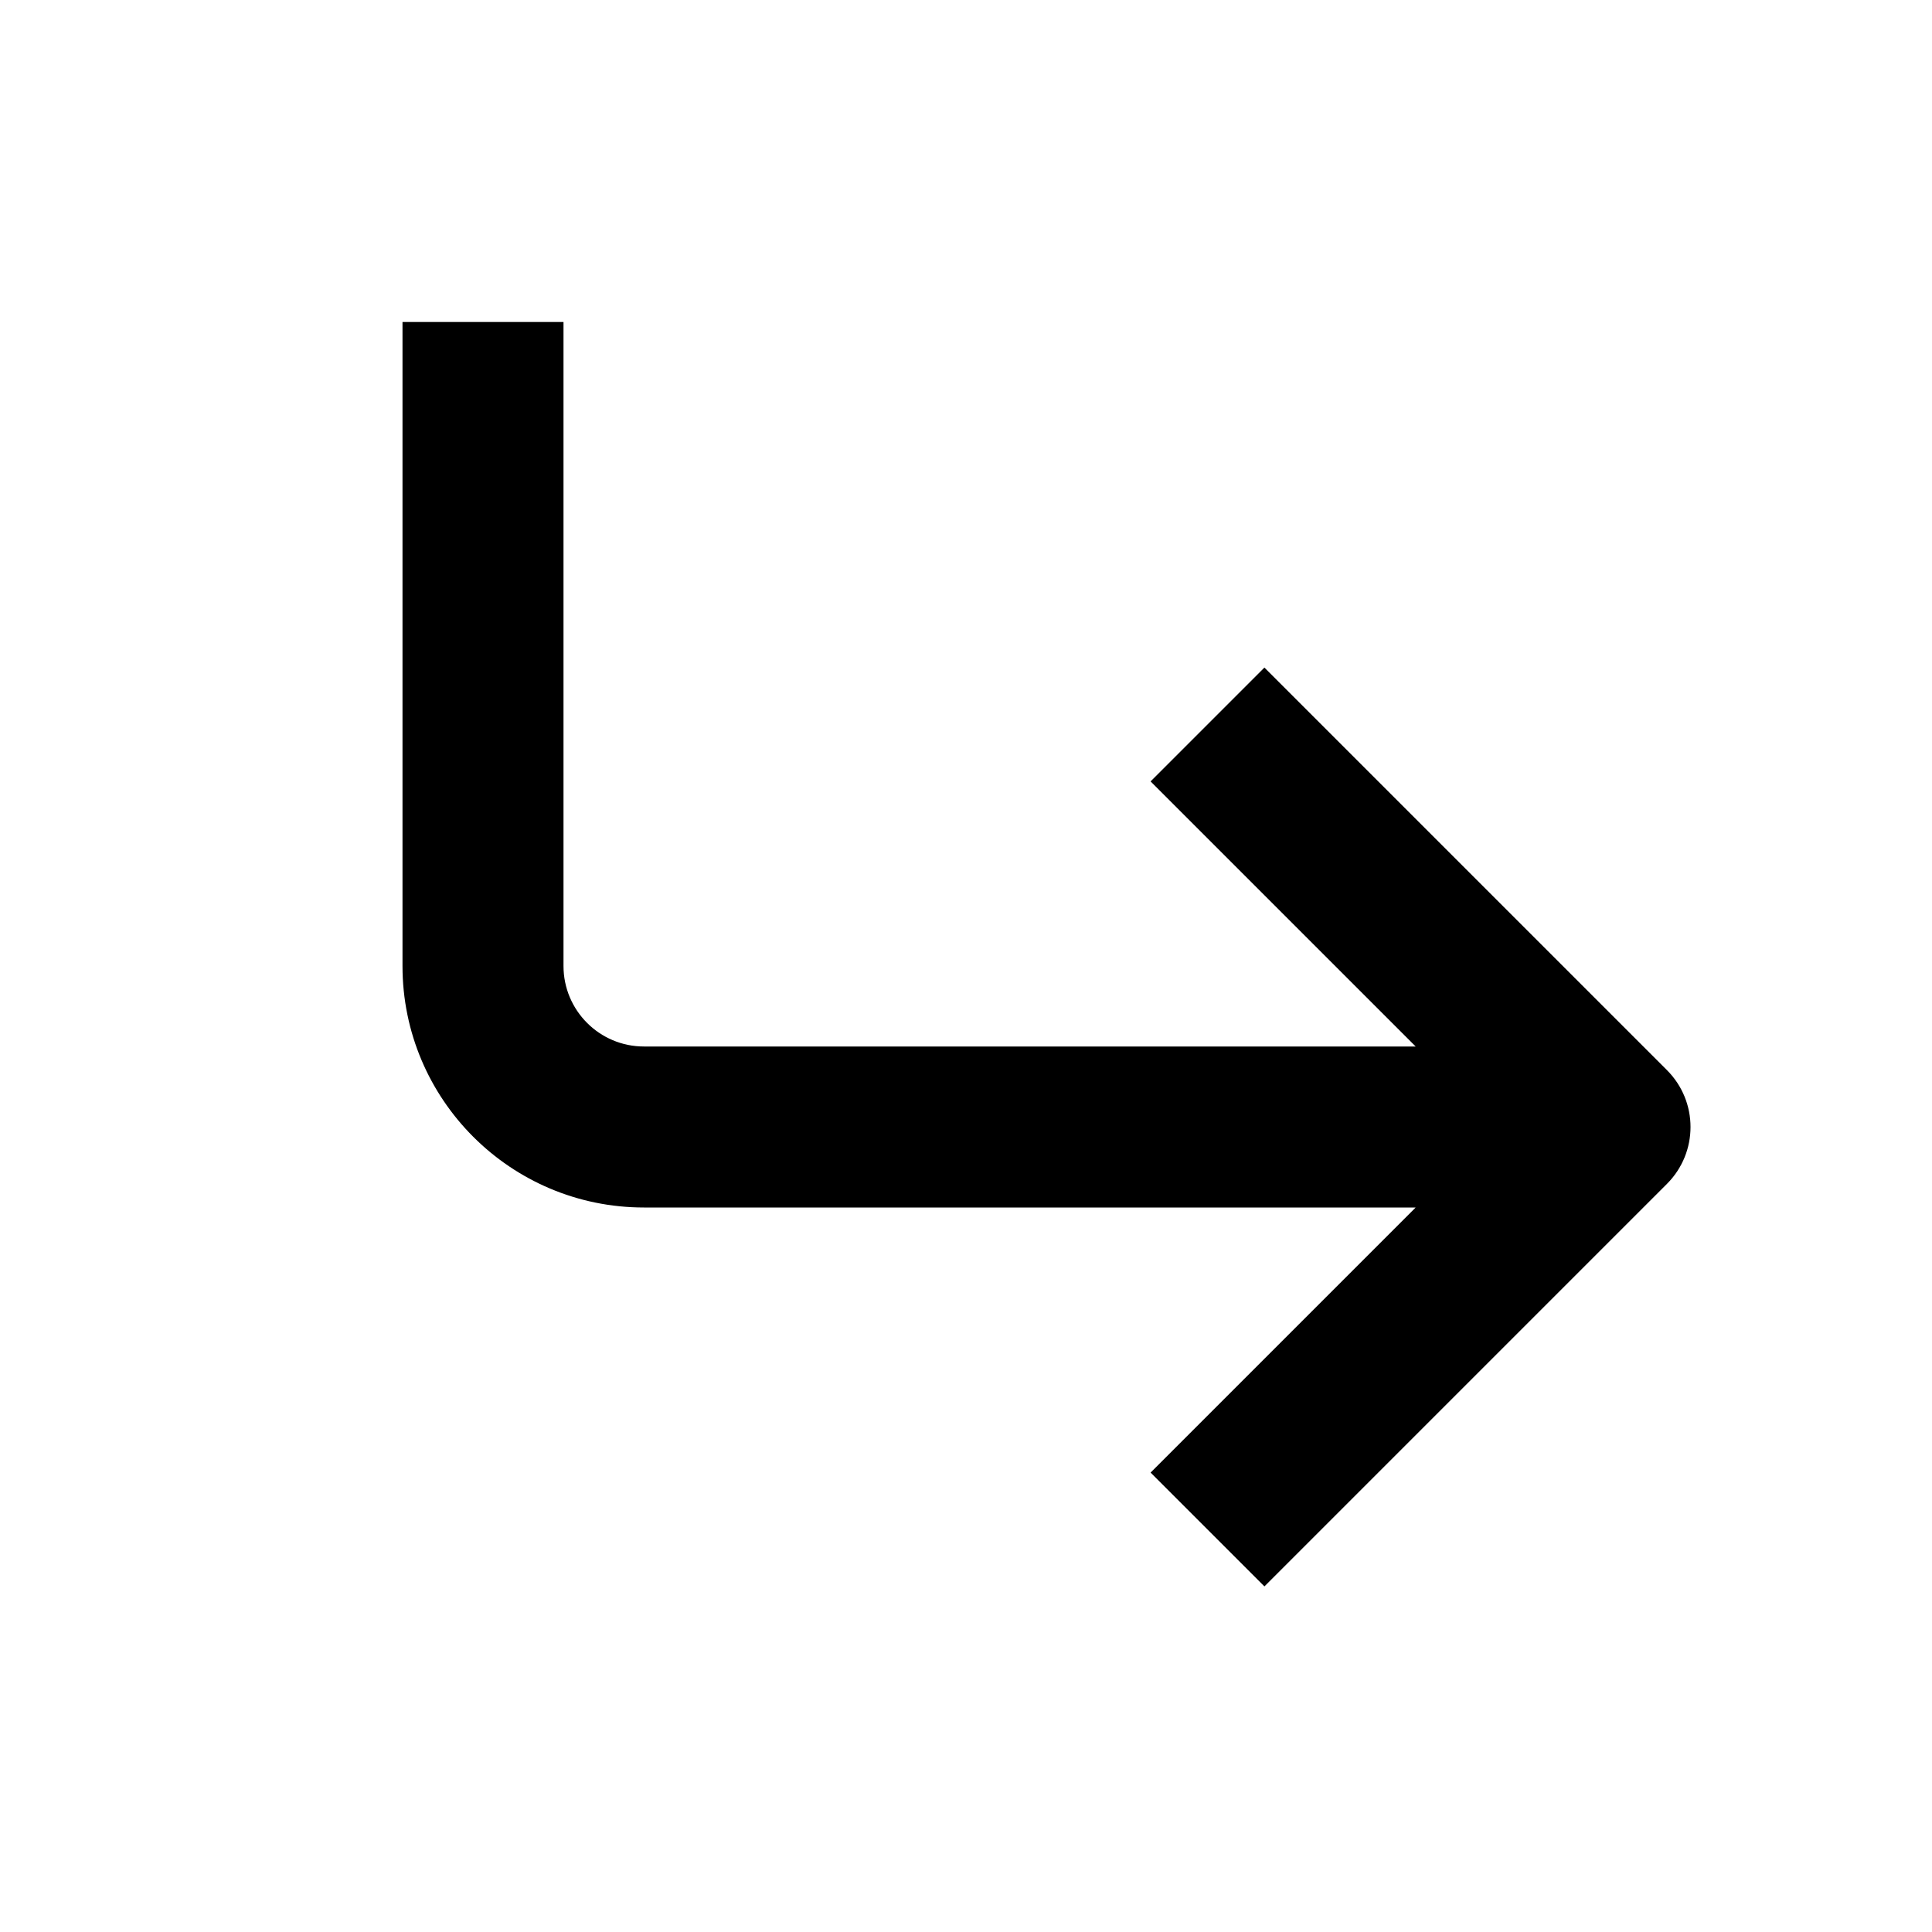
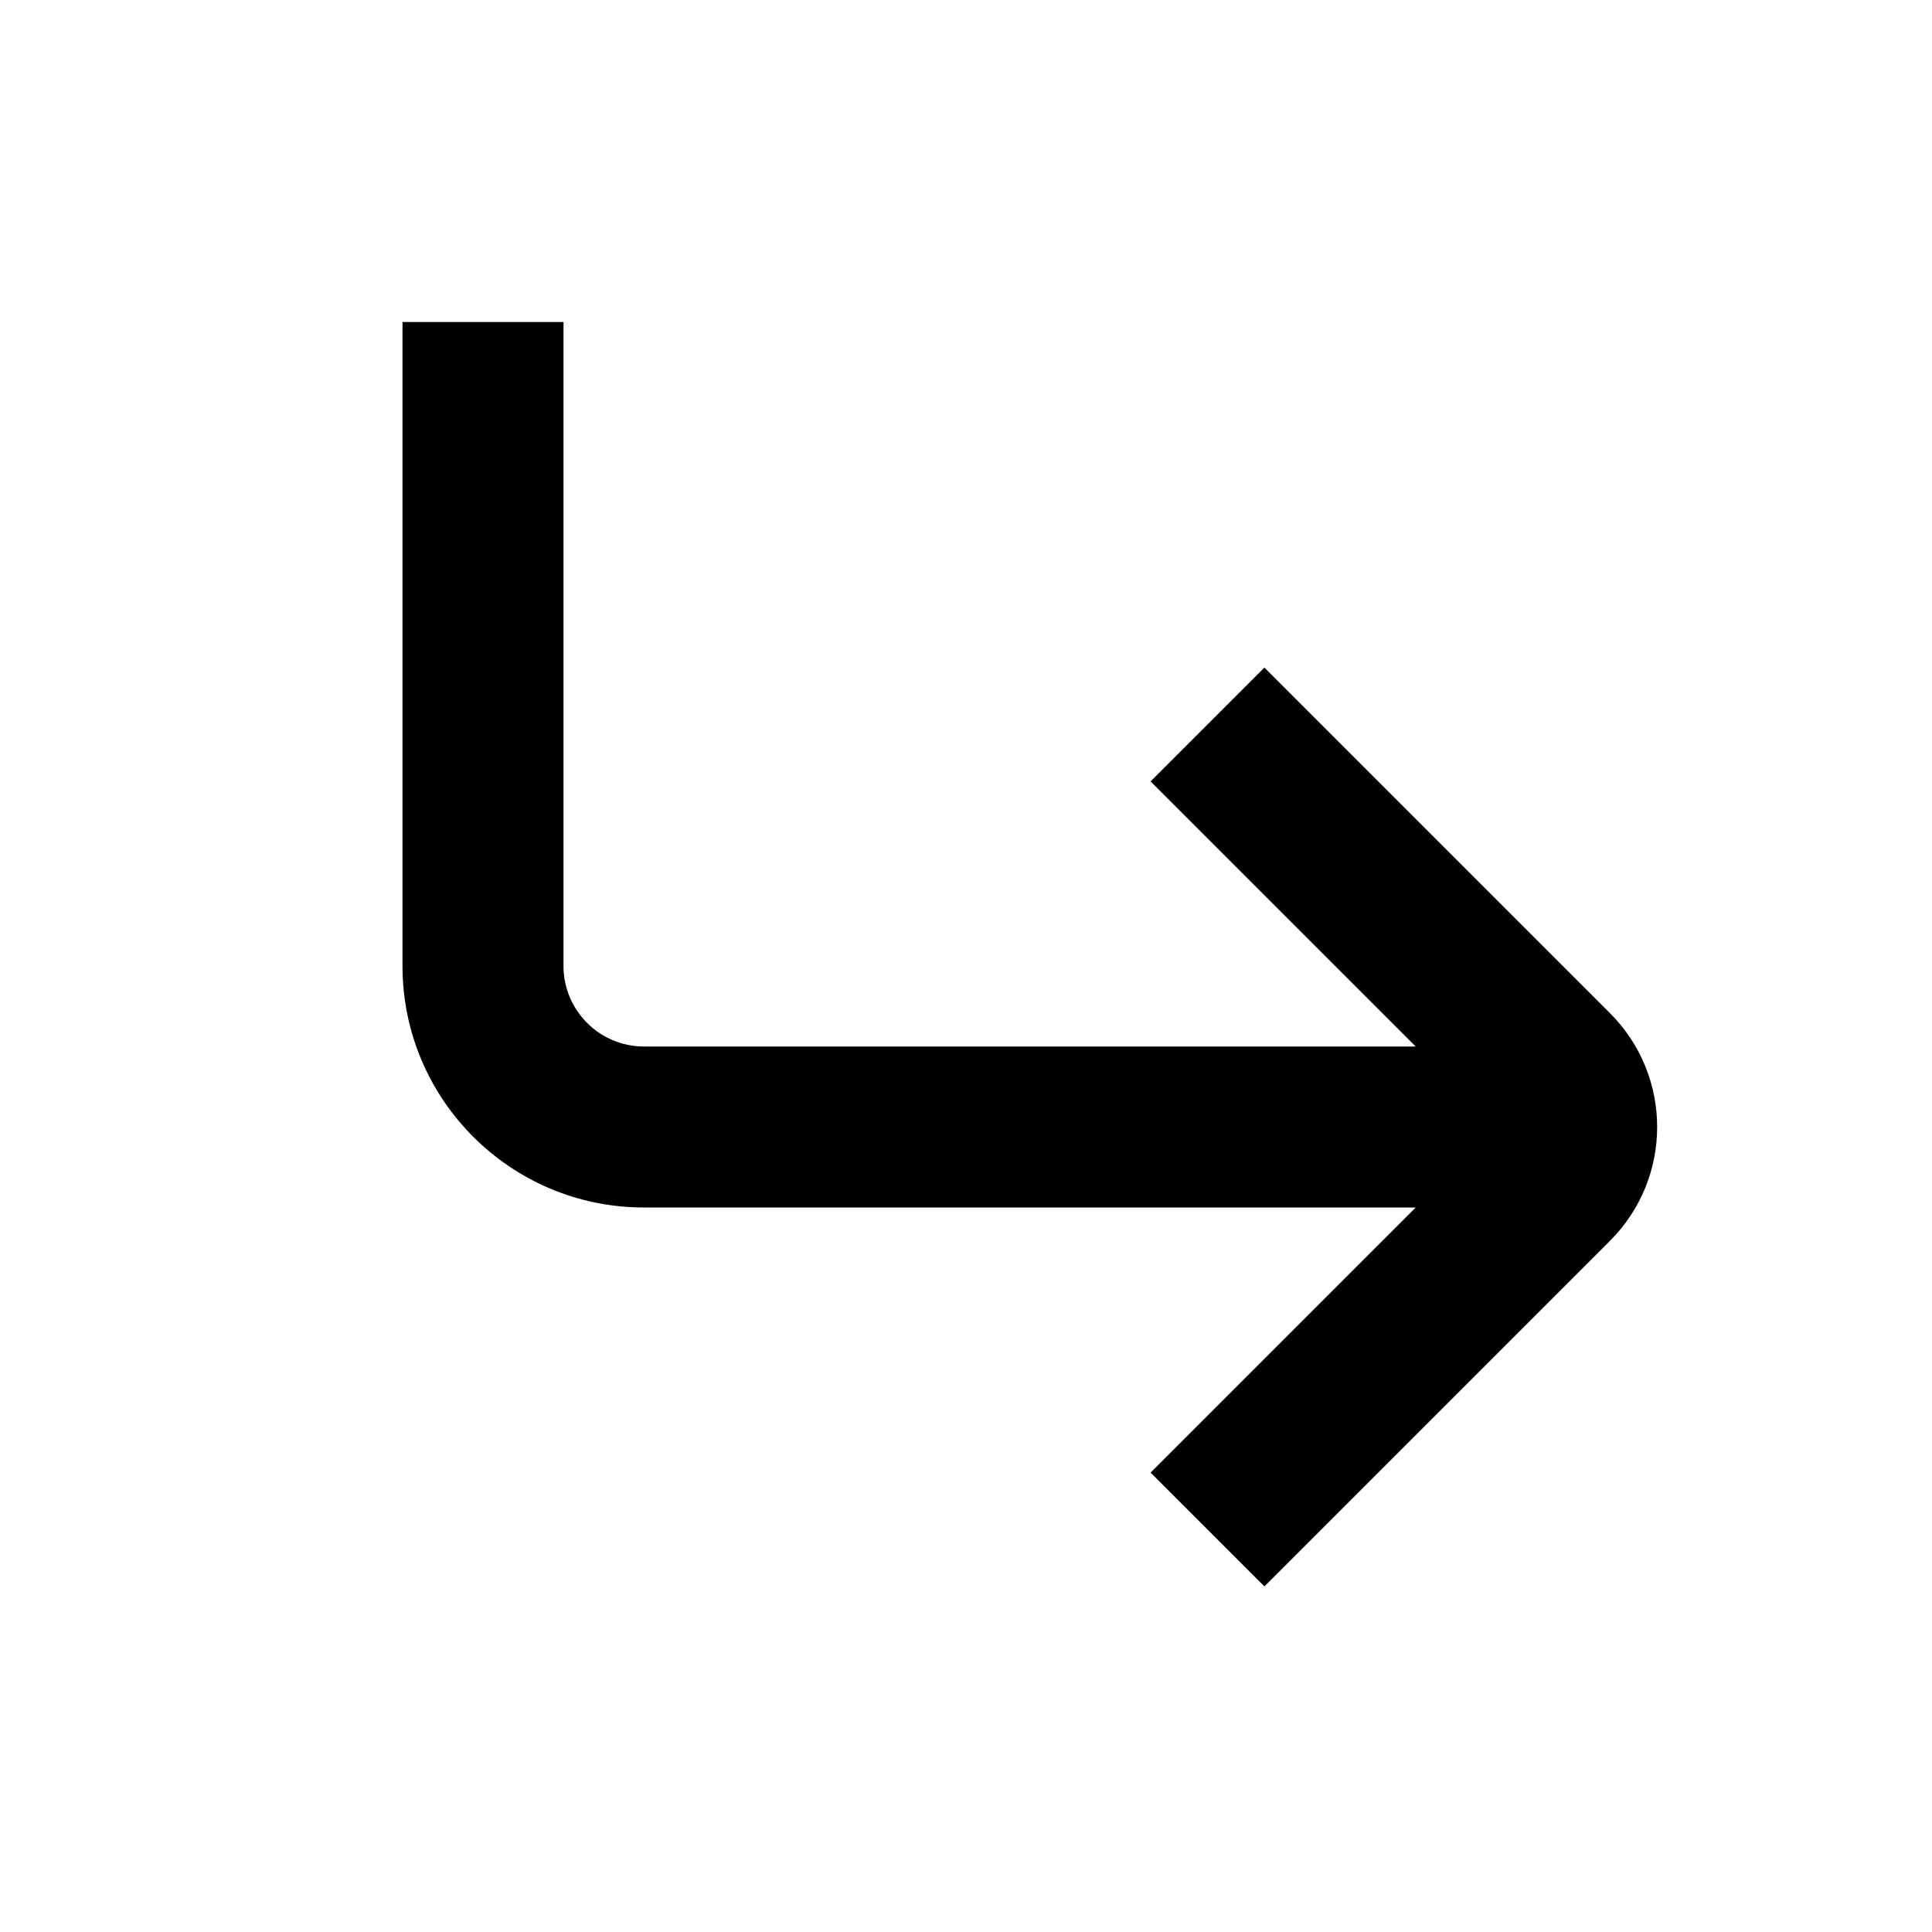
<svg xmlns="http://www.w3.org/2000/svg" width="24" height="24" viewBox="0 0 24 24" fill="none">
-   <path d="M7 12C7 12.552 7.448 13 8 13H17.586L14.293 9.707L15.707 8.293L20.707 13.293C21.098 13.684 21.098 14.316 20.707 14.707L15.707 19.707L14.293 18.293L17.586 15H8C6.343 15 5 13.657 5 12V4H7V12Z" fill="black" />
+   <path d="M7 12C7 12.552 7.448 13 8 13H17.586L14.293 9.707L15.707 8.293L20 12.586C20.781 13.367 20.781 14.633 20 15.414L15.707 19.707L14.293 18.293L17.586 15H8C6.343 15 5 13.657 5 12V4H7V12Z" fill="black" />
</svg>
